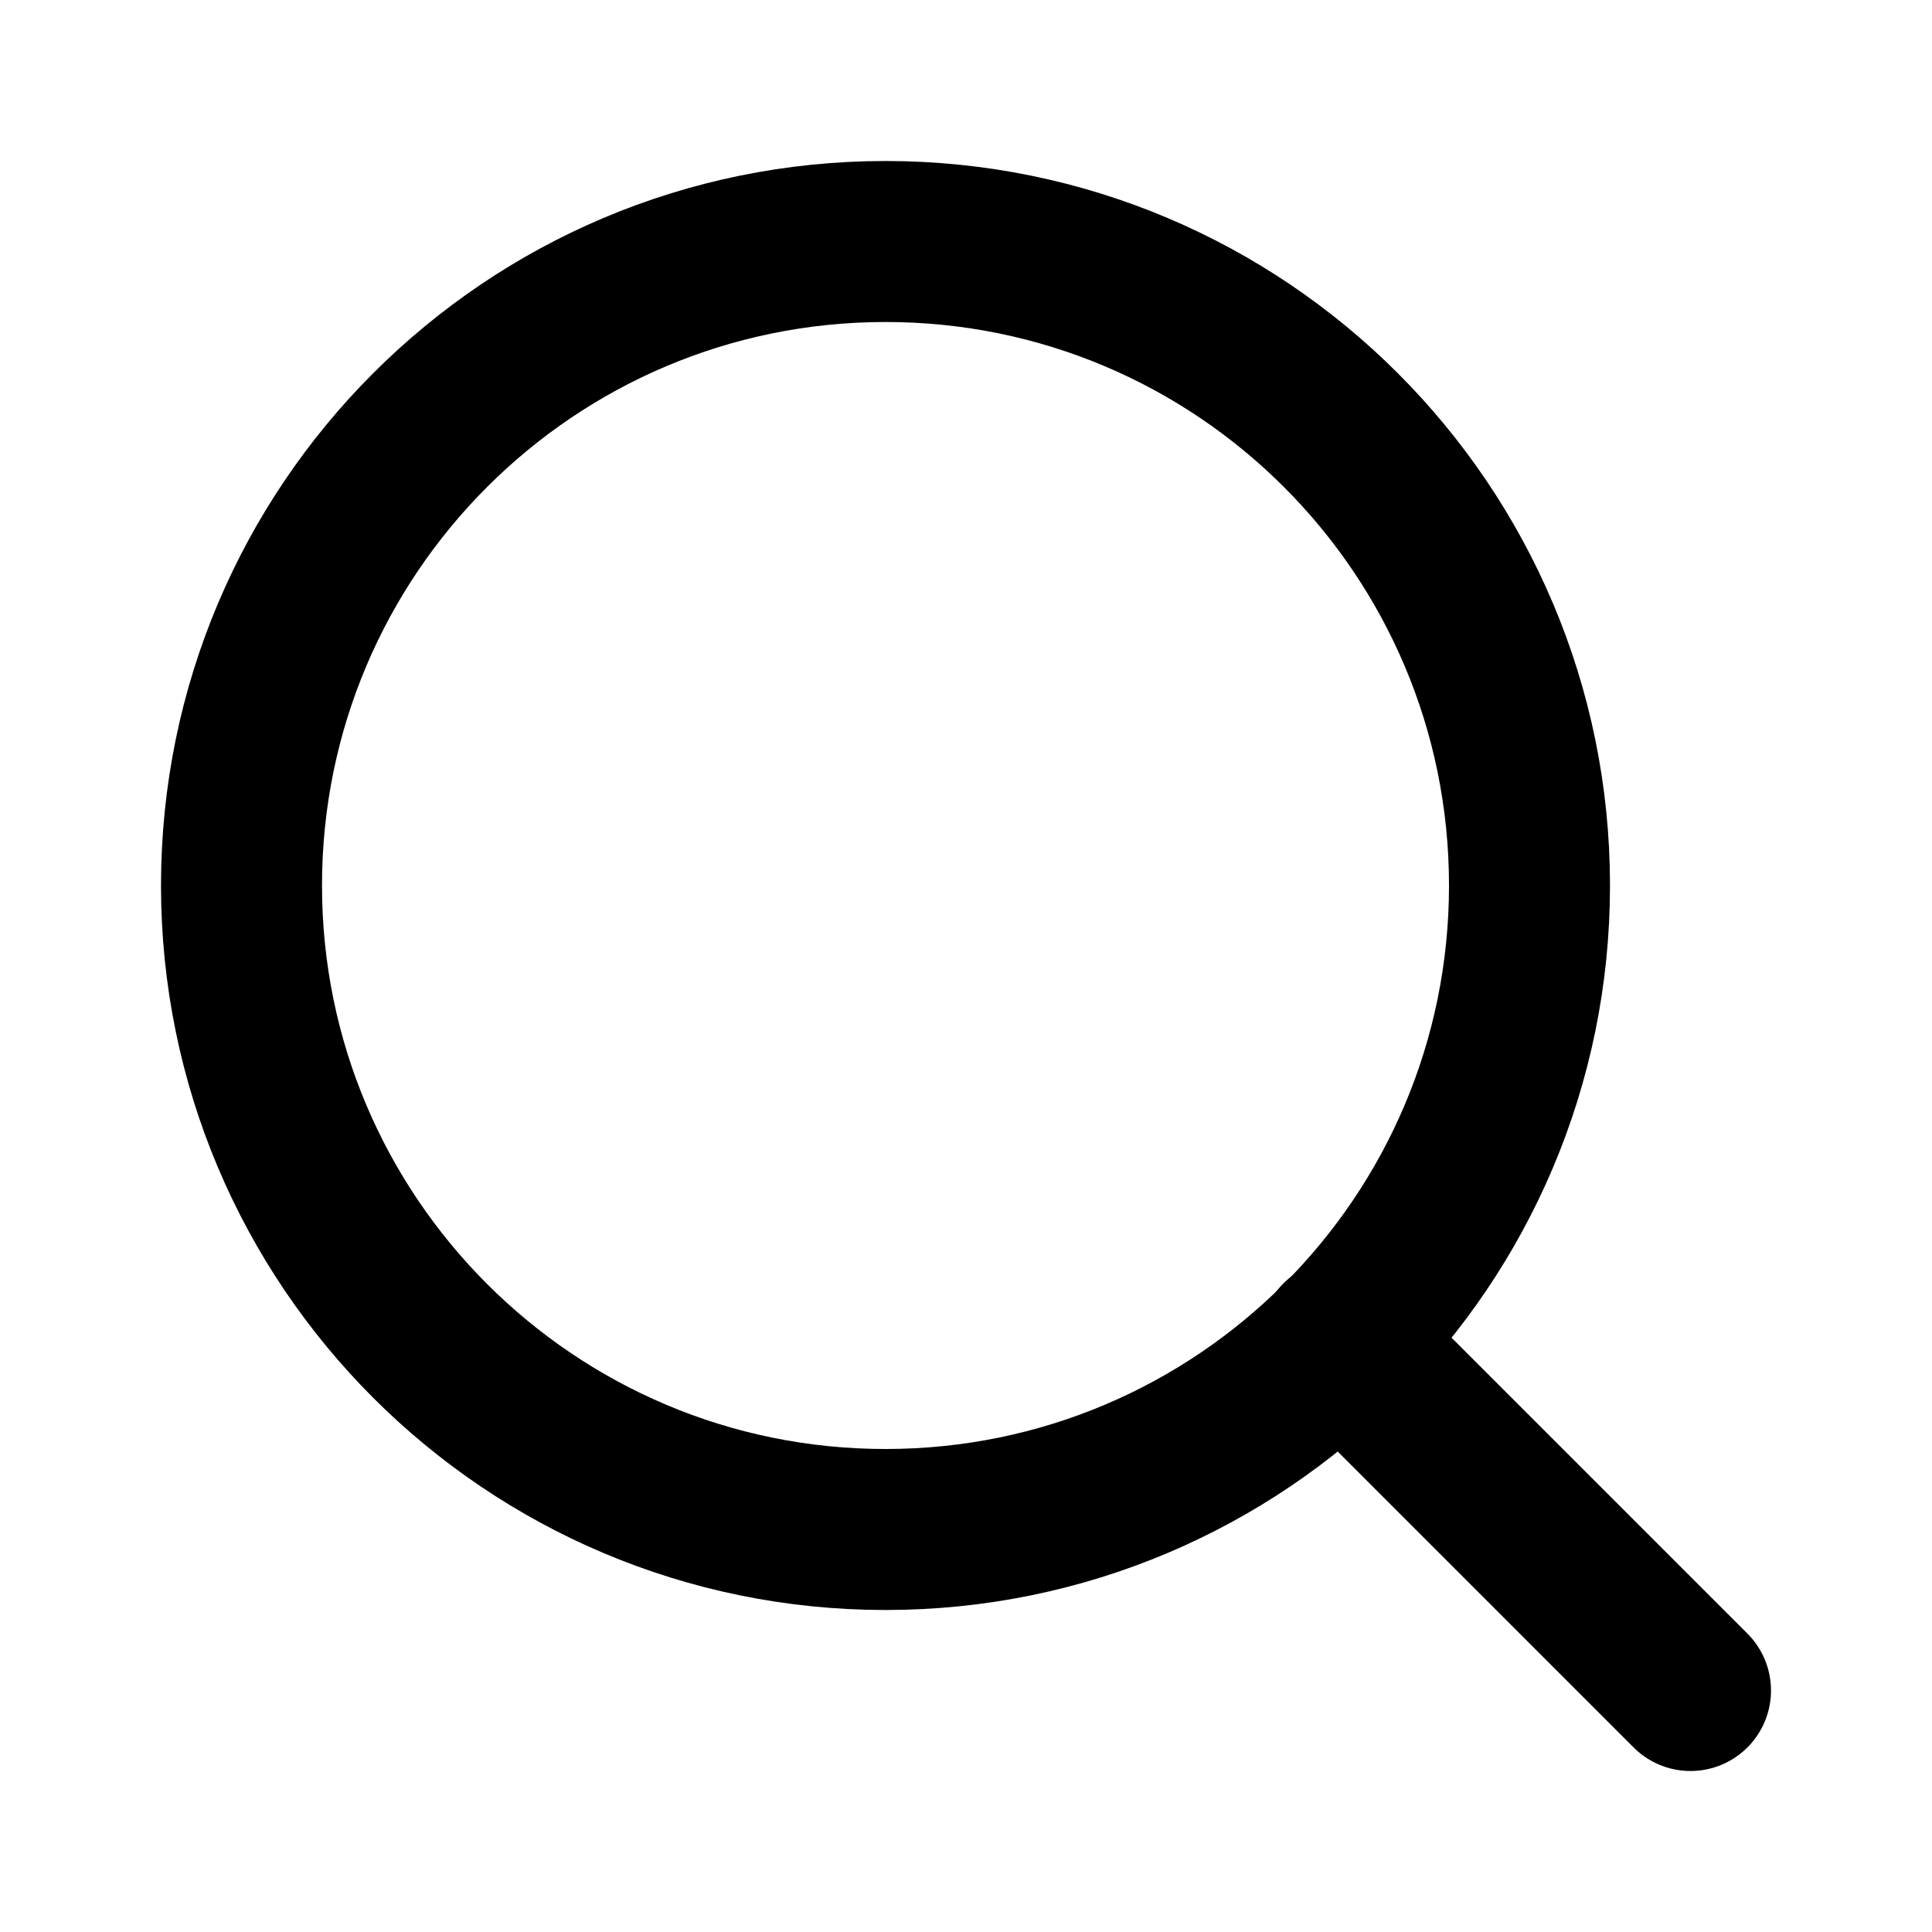
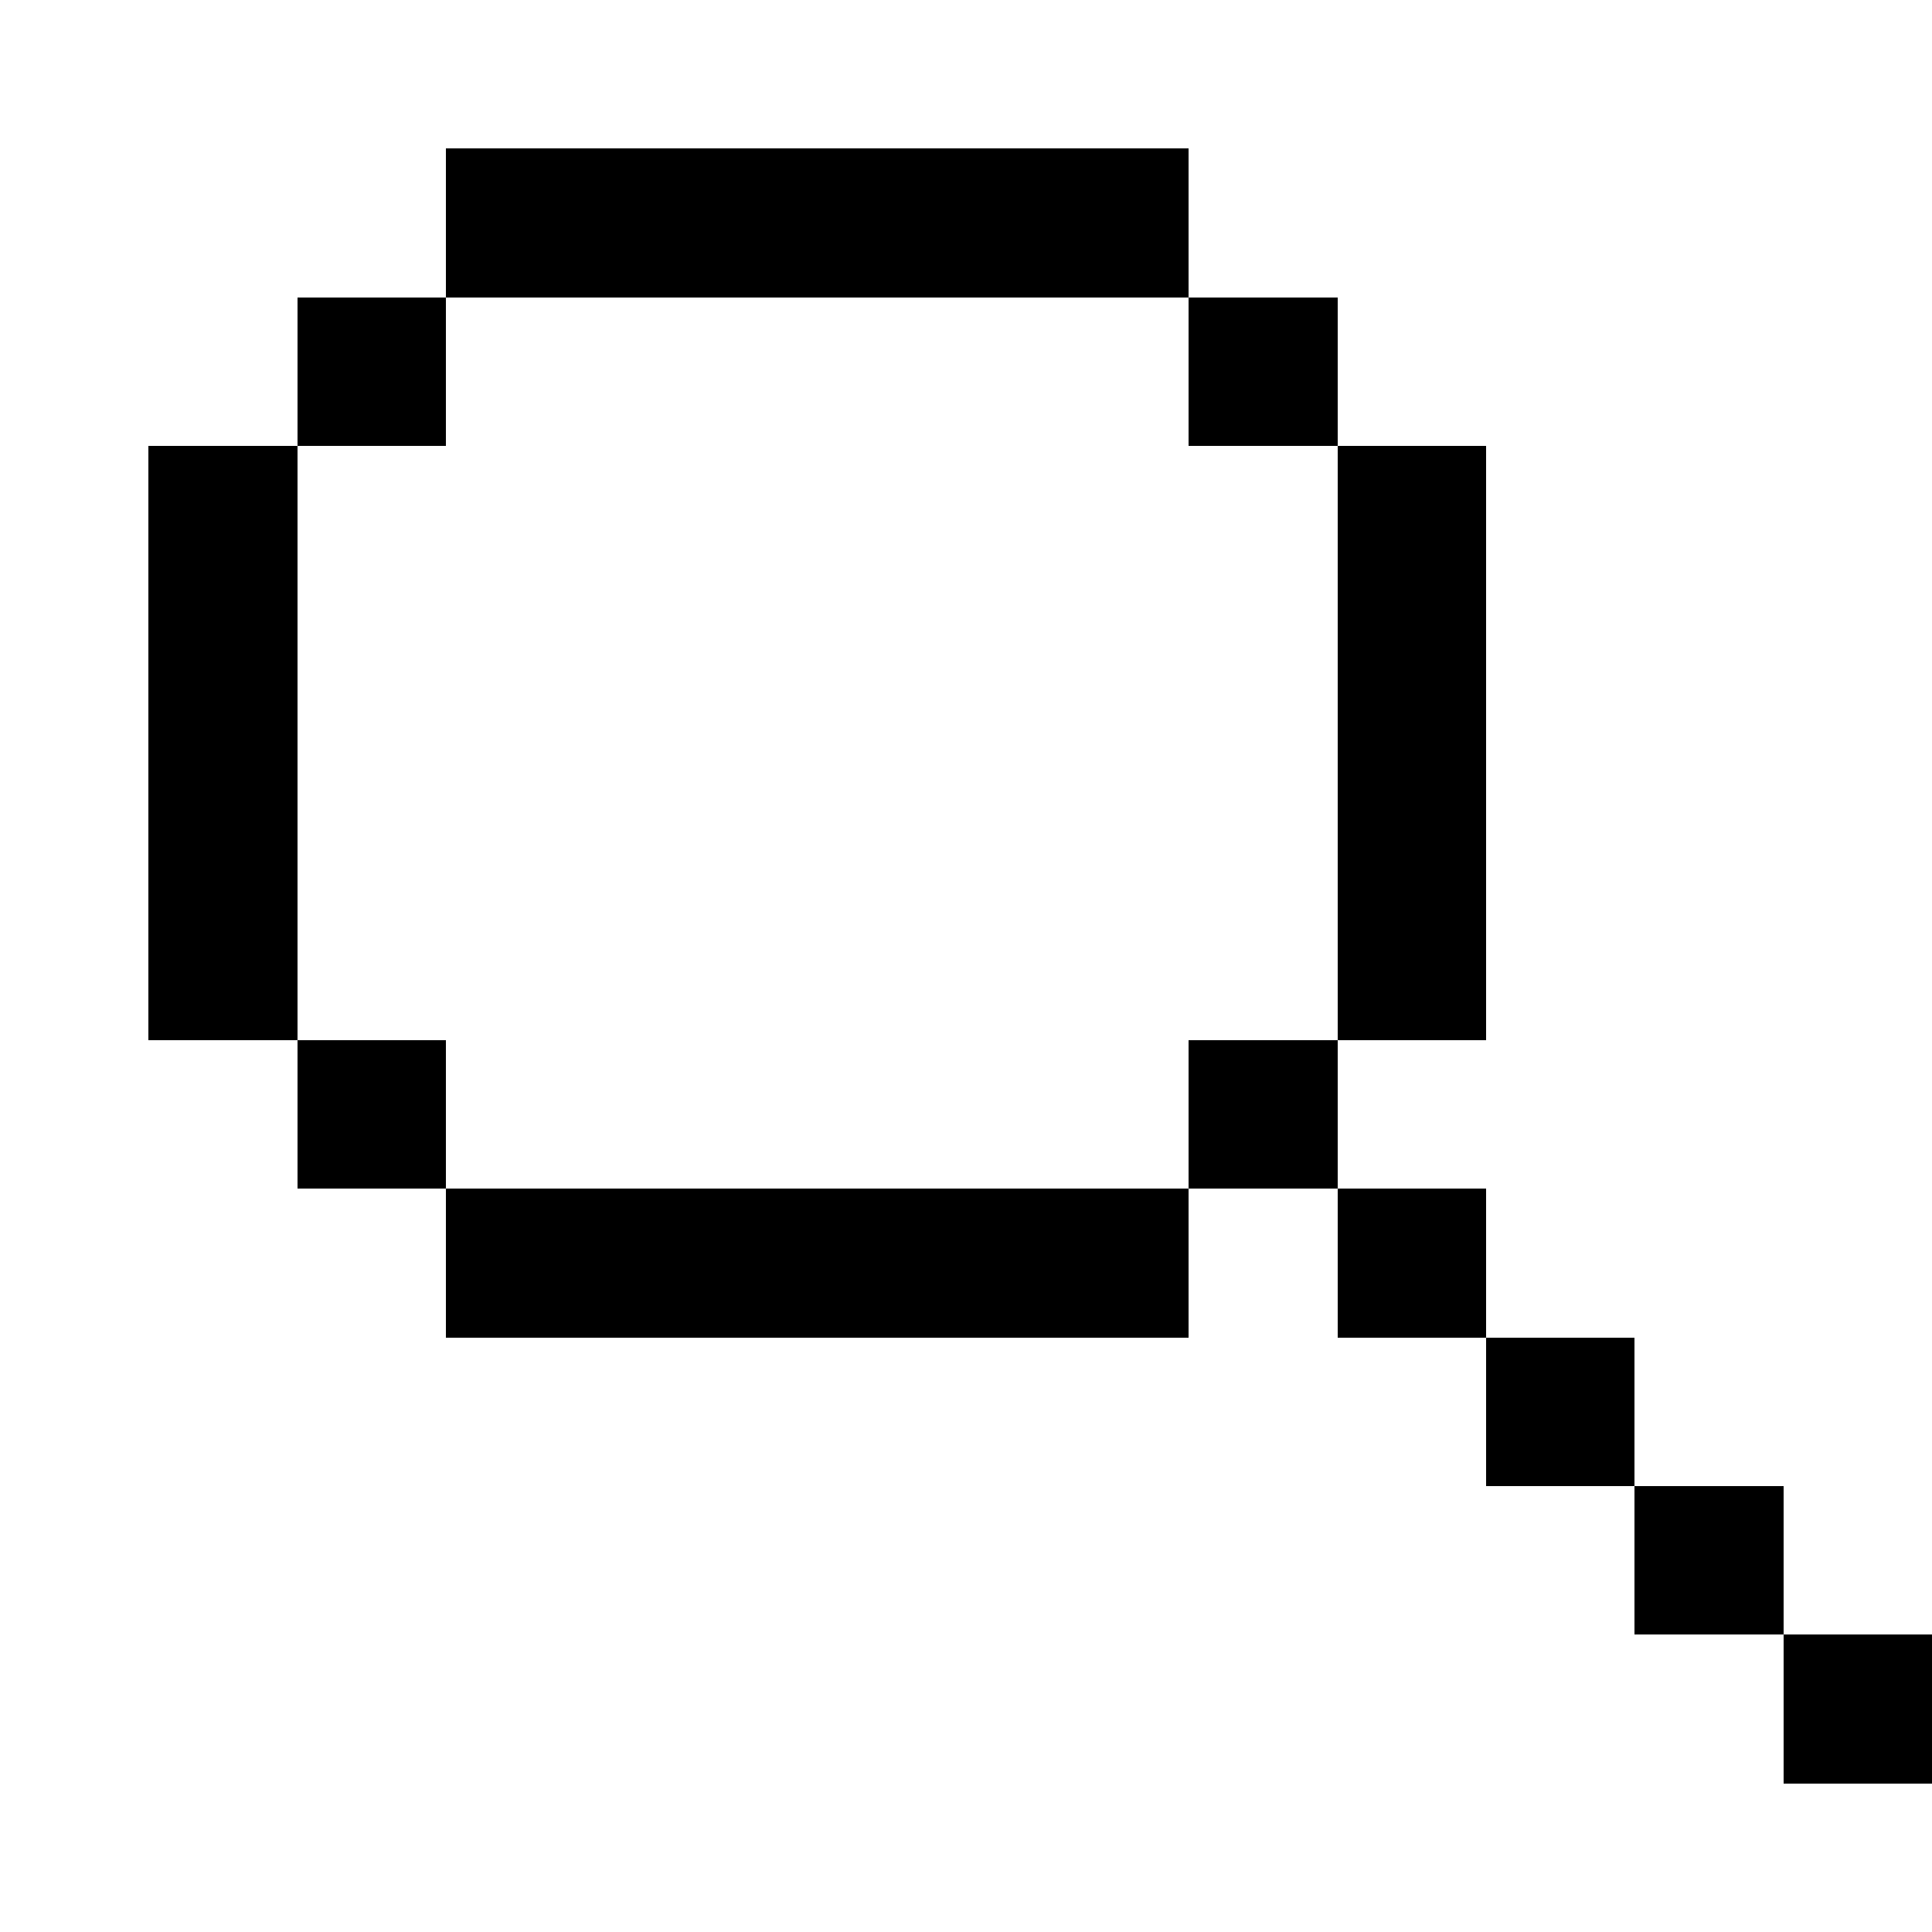
- <svg xmlns="http://www.w3.org/2000/svg" viewBox="0 0 24 24" fill="none" stroke="currentColor" stroke-width="2" stroke-linecap="round" stroke-linejoin="round">
-   <circle cx="11" cy="11" r="8" />
-   <line x1="21" y1="21" x2="16.65" y2="16.65" />
+ <svg xmlns="http://www.w3.org/2000/svg" width="13" height="13" viewBox="0 0 13 13" fill="currentColor" shape-rendering="crispEdges">
+   <path d="M3 1h5v1h-5zM2 2h1v1h-1zM8 2h1v1h-1zM1 3h1v1h-1zM9 3h1v1h-1zM1 4h1v1h-1zM9 4h1v1h-1zM1 5h1v1h-1zM9 5h1v1h-1zM1 6h1v1h-1zM9 6h1v1h-1zM2 7h1v1h-1zM8 7h1v1h-1zM3 8h5v1h-5zM9 8h1v1h-1zM10 9h1v1h-1zM11 10h1v1h-1zM12 11h1v1h-1z" />
</svg>
